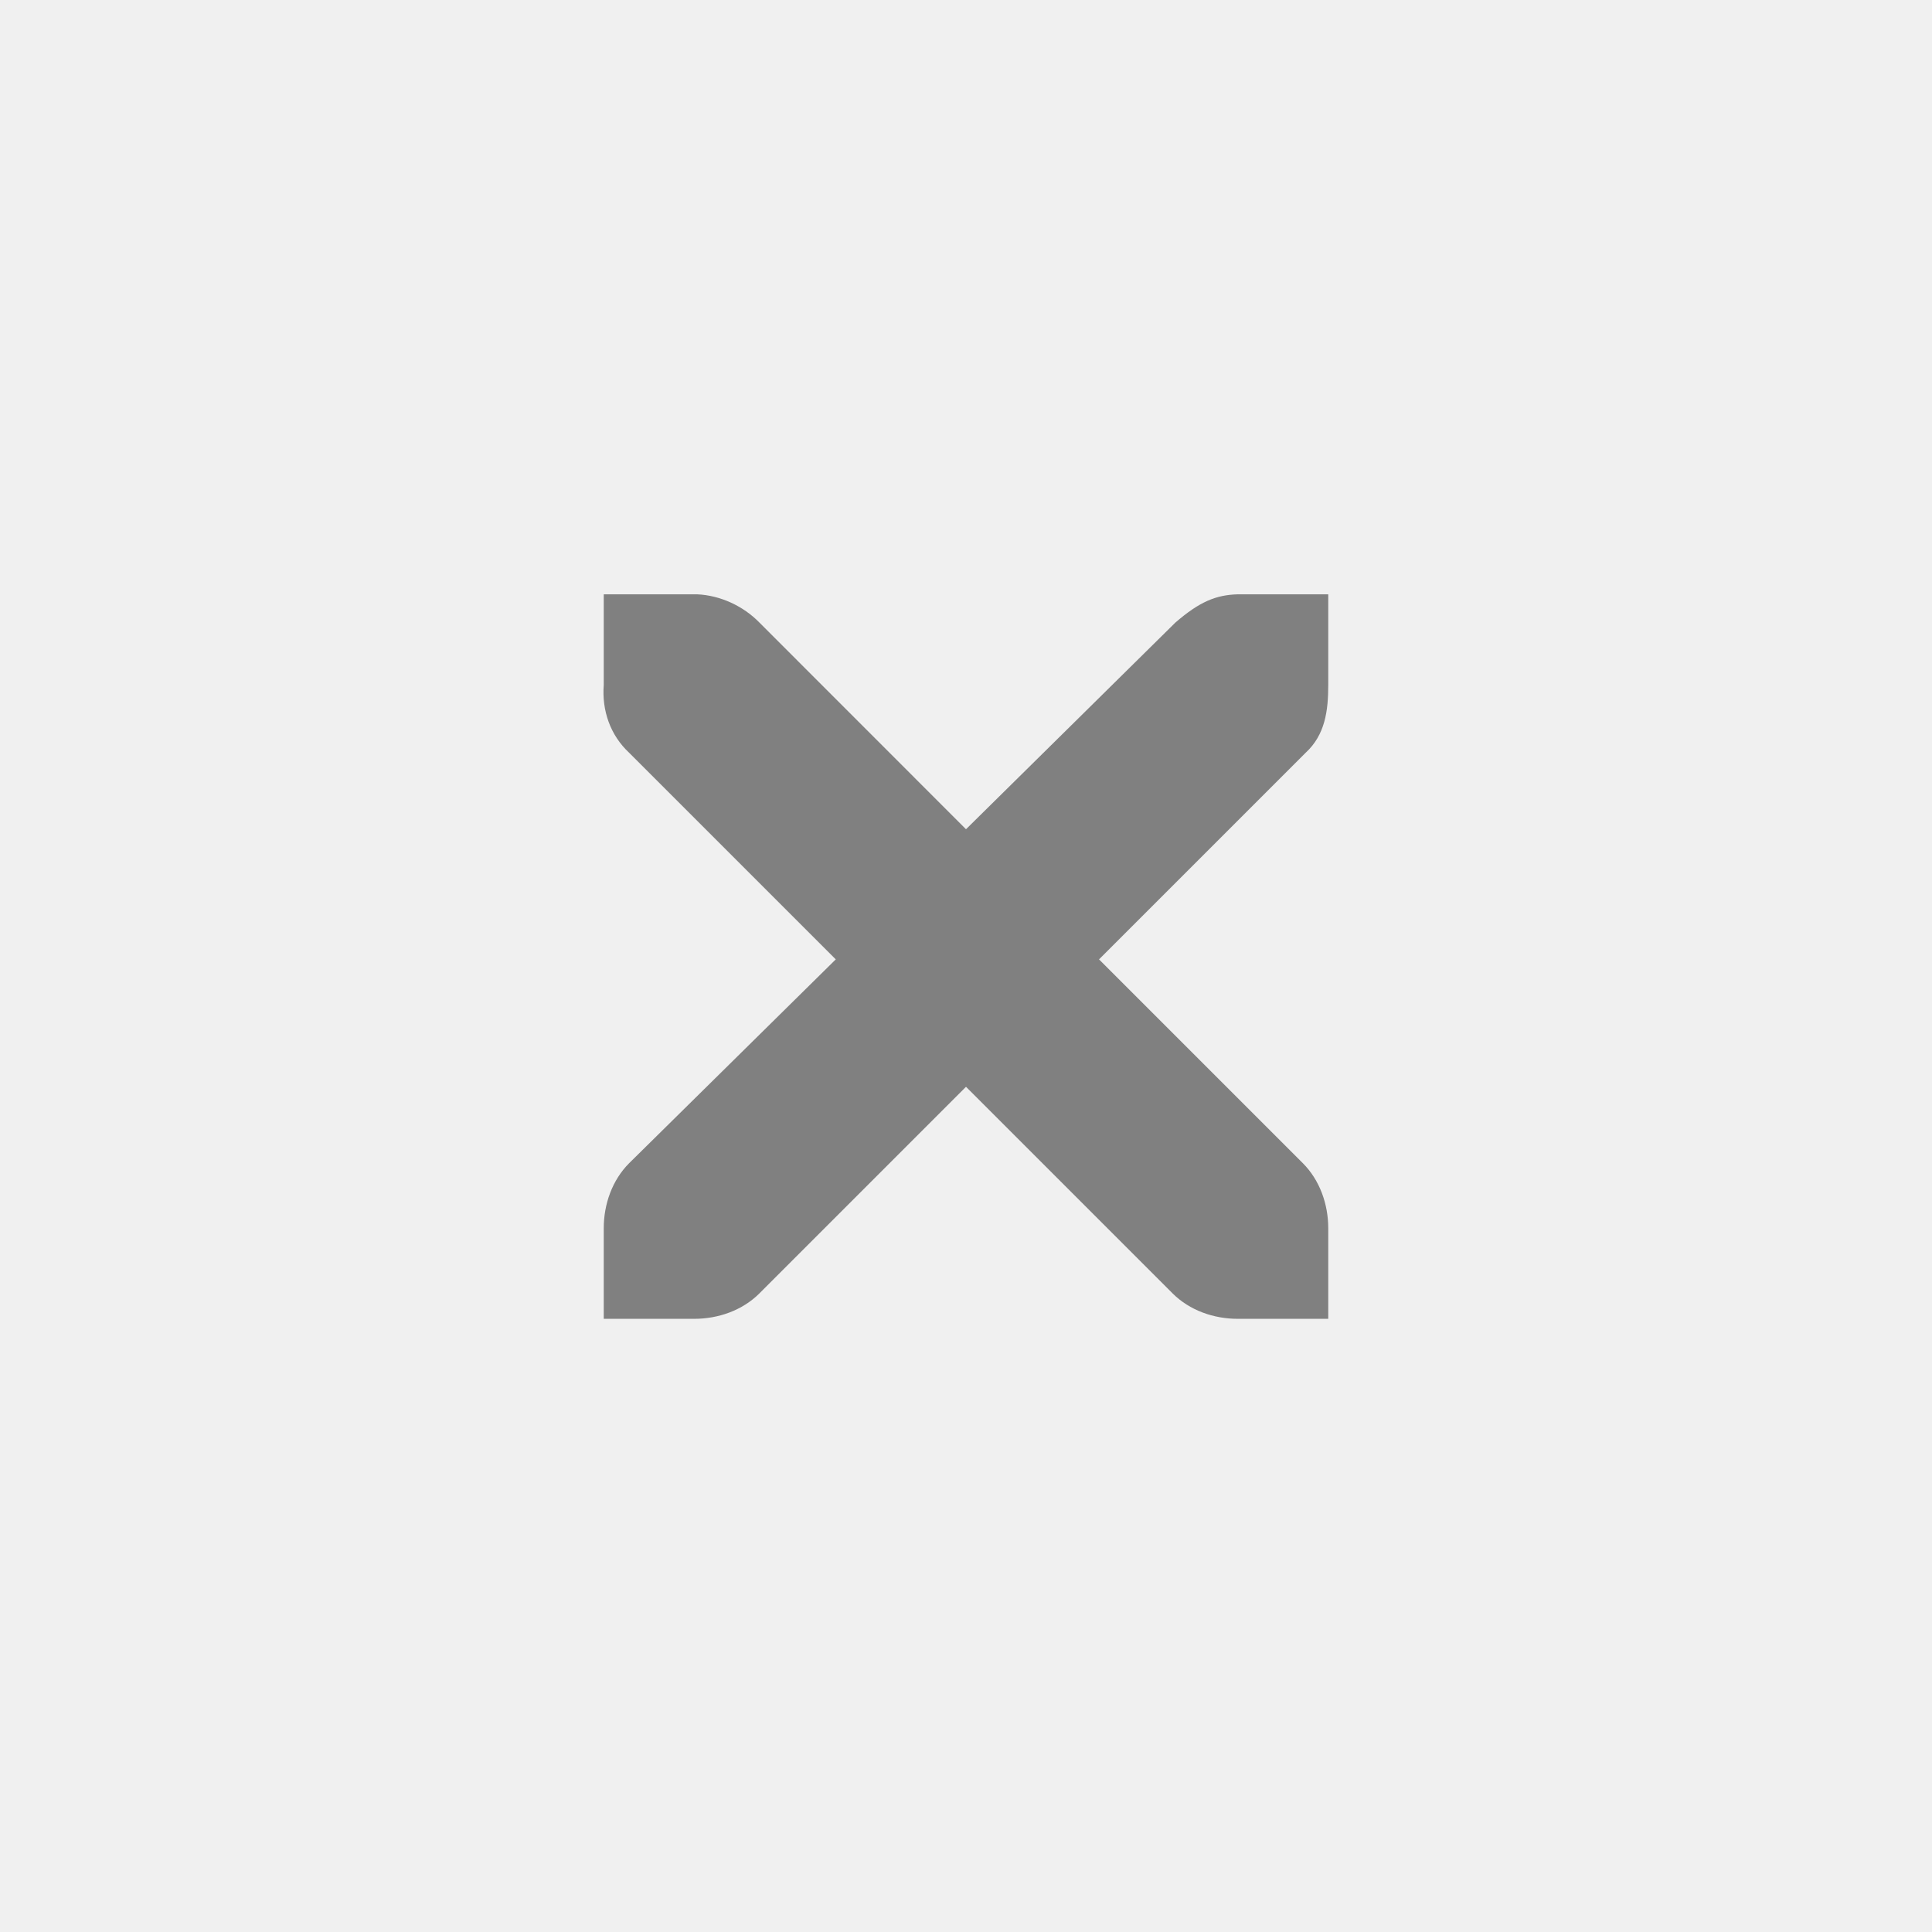
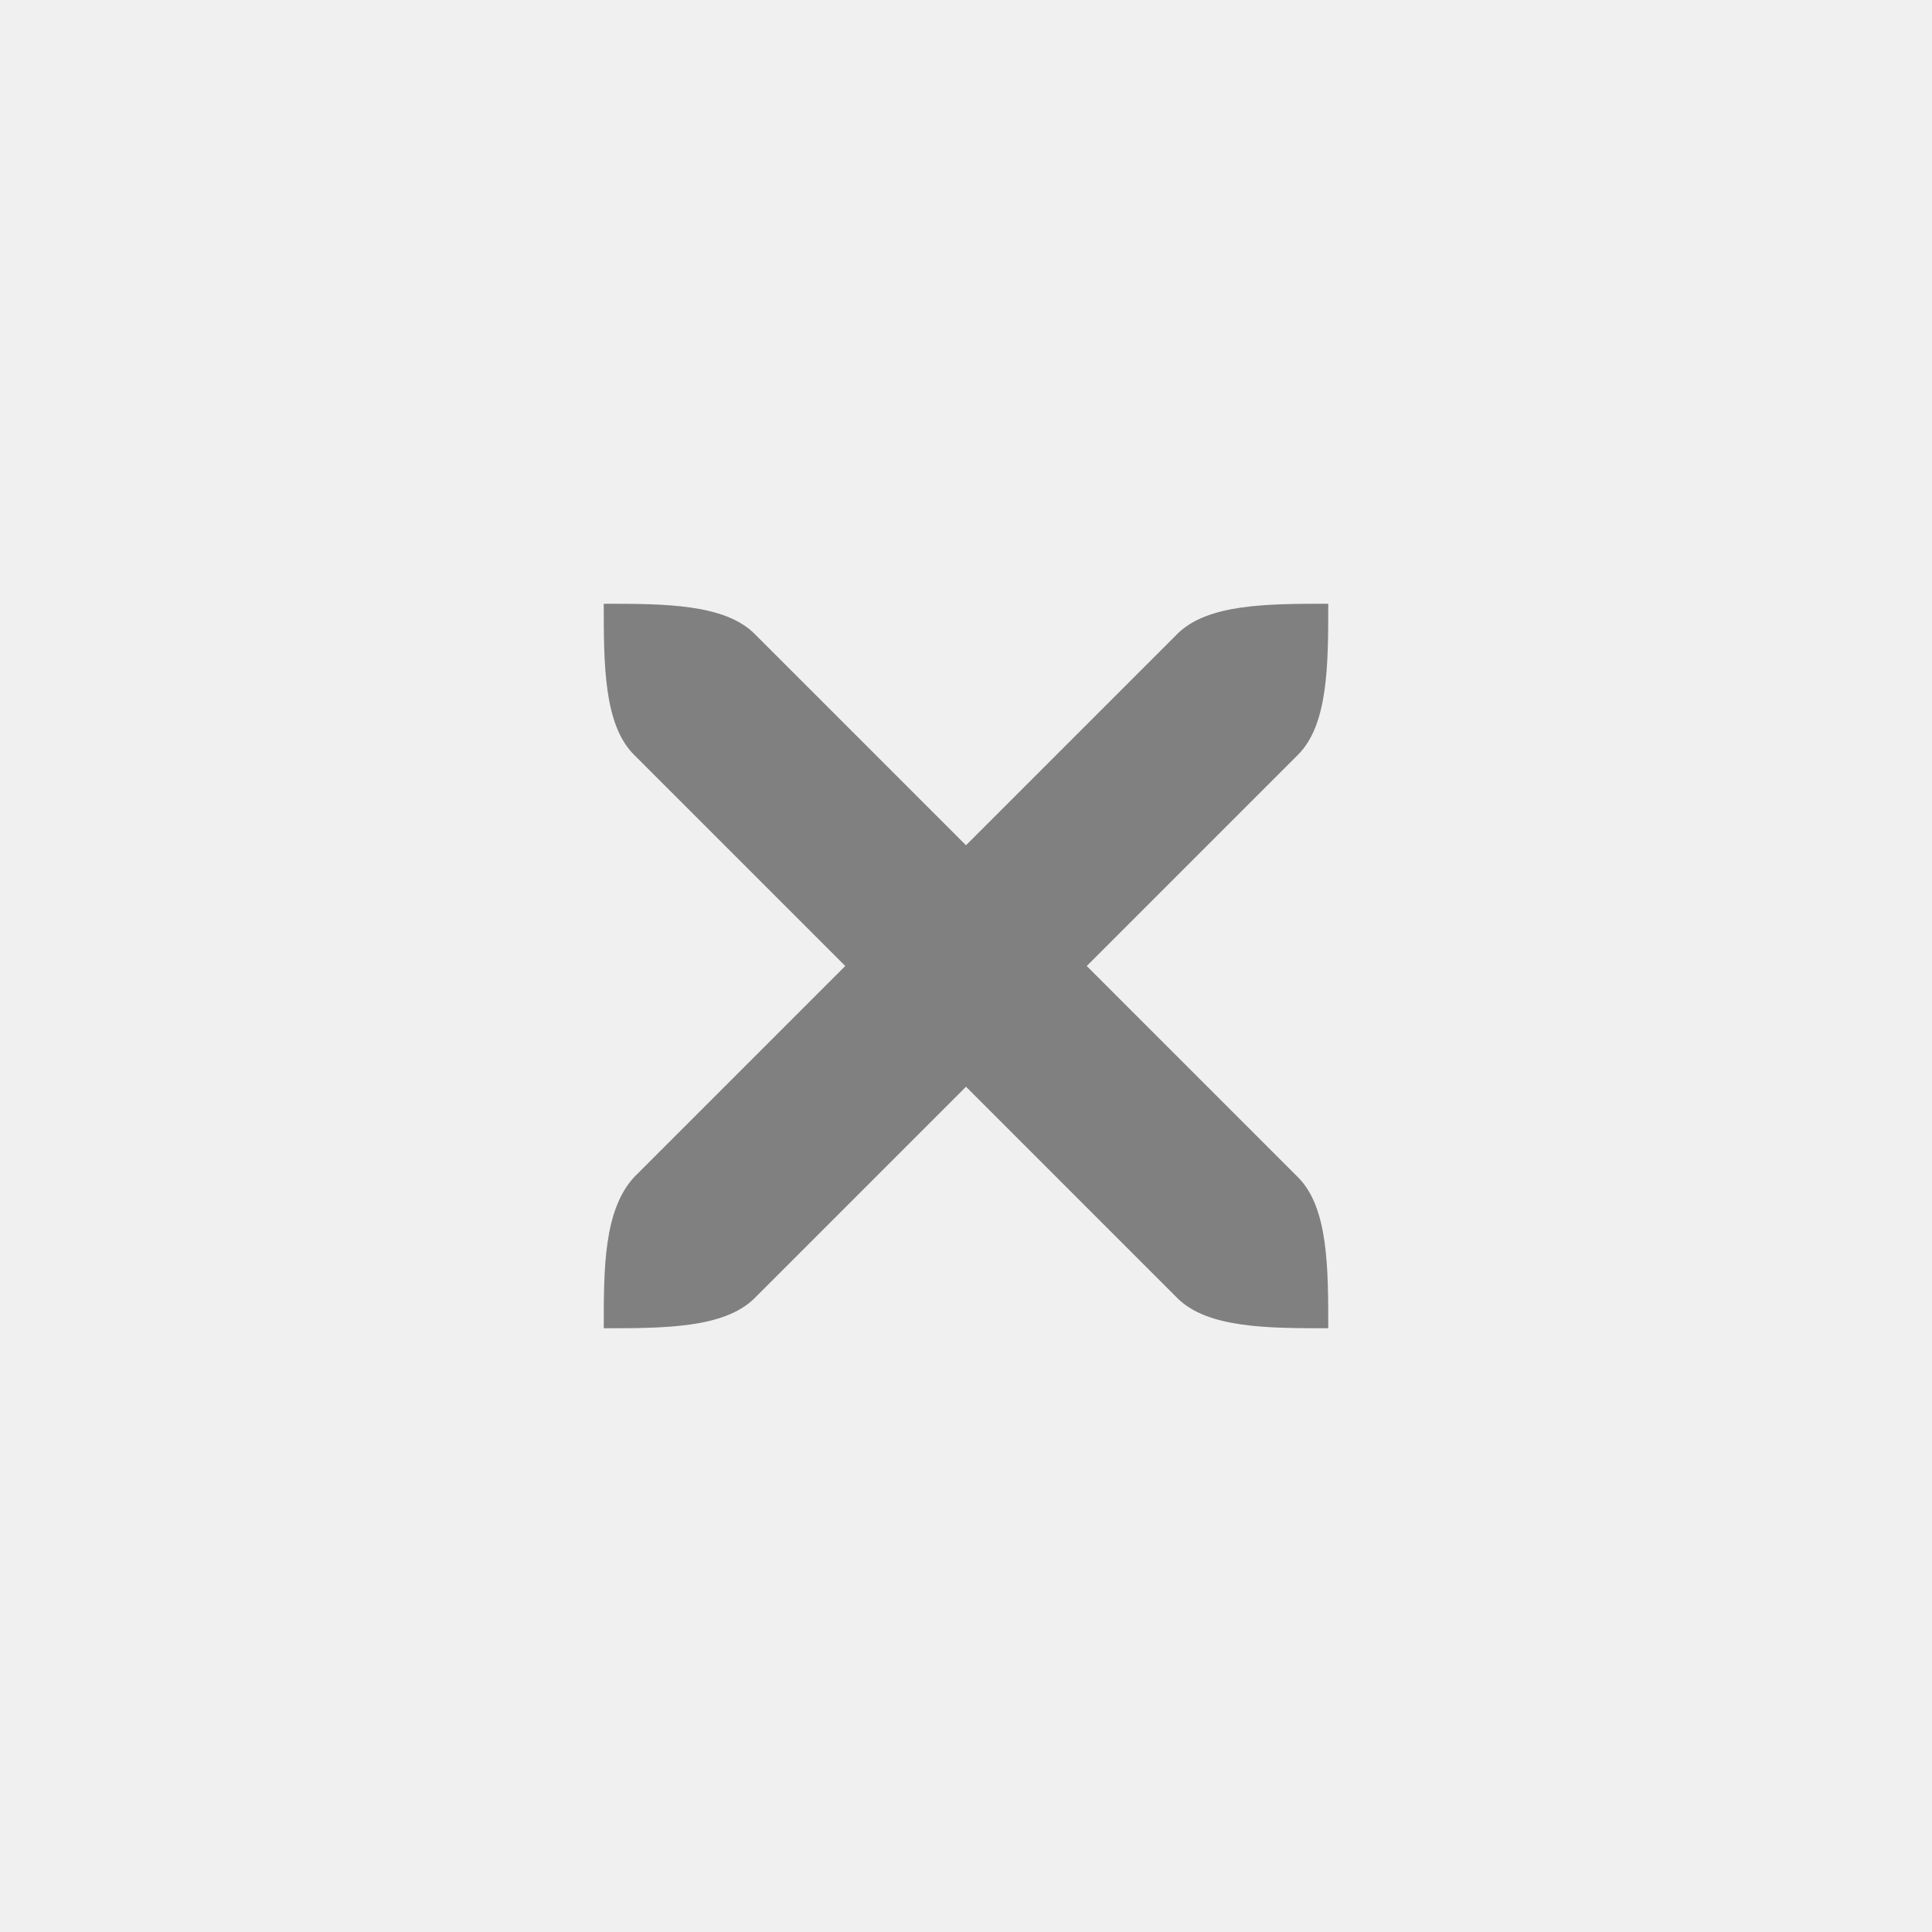
- <svg xmlns="http://www.w3.org/2000/svg" enable-background="new 0 0 32 32" height="16" id="Layer_1" version="1.1" viewBox="0 0 16 16" width="16" xml:space="preserve">
-   <defs id="defs24" />
-   <g style="display:inline" id="titlebutton-close" transform="translate(-645,185.6378)">
-     <g id="g4927-9" style="display:inline;opacity:1" transform="translate(-678,-432.6378)">
-       <g transform="translate(-103,0)" style="display:inline;opacity:1" id="g4490-6-5-2">
-         <g id="g4092-0-2-21-0" style="display:inline" transform="translate(58,0)" />
-       </g>
-       <g id="g4778-2-68" transform="translate(1323,246.8672)" style="fill:#ffffff;fill-opacity:1">
-         <g style="display:inline;fill:#ffffff;fill-opacity:1" id="layer9-9-4-4" transform="translate(-60,-518)" />
-         <g id="layer10-2-1-8" transform="translate(-60,-518)" style="fill:#ffffff;fill-opacity:1" />
-         <g id="layer11-16-4-9" transform="translate(-60,-518)" style="fill:#ffffff;fill-opacity:1" />
-         <g transform="matrix(0.75,0,0,0.75,2,2.054688)" id="g2996-76-5" style="fill:#ffffff;fill-opacity:1">
-           <g transform="translate(-60,-518)" id="layer12-4-5-7" style="fill:#ffffff;fill-opacity:1">
-             <g transform="translate(19,-242)" id="layer4-4-1-9-5" style="display:inline;fill:#ffffff;fill-opacity:1">
-               <path d="m 45,764 1,0 c 0.01,-1.2e-4 0.021,-4.6e-4 0.031,0 0.255,0.011 0.51,0.129 0.688,0.312 L 49,766.594 51.312,764.312 C 51.578,764.082 51.759,764.007 52,764 l 1,0 0,1 c 0,0.286 -0.034,0.551 -0.25,0.75 l -2.281,2.281 2.25,2.25 C 52.907,770.469 53,770.735 53,771 l 0,1 -1,0 c -0.265,-10e-6 -0.531,-0.093 -0.719,-0.281 L 49,769.438 46.719,771.719 C 46.531,771.907 46.265,772 46,772 l -1,0 0,-1 c -3e-6,-0.265 0.093,-0.531 0.281,-0.719 l 2.281,-2.25 L 45.281,765.75 C 45.071,765.555 44.978,765.281 45,765 l 0,-1 z" id="path10839-9-2-2" style="color:#bebebe;font-style:normal;font-variant:normal;font-weight:normal;font-stretch:normal;font-size:medium;line-height:normal;font-family:'Andale Mono';-inkscape-font-specification:'Andale Mono';text-indent:0;text-align:start;text-decoration:none;text-decoration-line:none;letter-spacing:normal;word-spacing:normal;text-transform:none;direction:ltr;block-progression:tb;writing-mode:lr-tb;text-anchor:start;display:inline;overflow:visible;visibility:visible;opacity:1;fill:#808080;fill-opacity:1;fill-rule:nonzero;stroke:none;stroke-width:1.781;marker:none;enable-background:new" />
-             </g>
-           </g>
-         </g>
-         <g id="layer13-2-6-11" transform="translate(-60,-518)" style="fill:#ffffff;fill-opacity:1" />
-         <g id="layer14-4-0-33" transform="translate(-60,-518)" style="fill:#ffffff;fill-opacity:1" />
-         <g id="layer15-7-3-0" transform="translate(-60,-518)" style="fill:#ffffff;fill-opacity:1" />
-       </g>
-     </g>
-     <rect y="-185.638" x="645" height="16" width="16" id="rect17883-39" style="display:inline;opacity:1;fill:none;fill-opacity:1;stroke:none;stroke-width:1;stroke-linecap:butt;stroke-linejoin:miter;stroke-miterlimit:4;stroke-dasharray:none;stroke-dashoffset:0;stroke-opacity:0" />
+ <svg xmlns="http://www.w3.org/2000/svg" version="1.1" viewBox="2 22 16 16" width="16" height="16">
+   <g id="close-icon" transform="translate(0,20)">
+     <rect id="n1" x="2" y="2" width="16" height="16" class="null" style="fill: none;" />
+     <path d="M 7,7 C 7.5,7 8,7 8.25,7.25 L 10,9 11.75,7.25 C 12,7 12.5,7 13,7 13,7.5 13,8 12.75,8.25 L 11,10 12.75,11.75 C 13,12 13,12.5 13,13 12.5,13 12,13 11.75,12.75 L 10,11 8.25,12.75 C 8,13 7.5,13 7,13 7,12.5 7,12.025 7.25,11.75 L 9,10 7.25,8.25 C 7,8 7,7.5 7,7 Z" class="face" style="fill: #808080;" />
  </g>
</svg>
